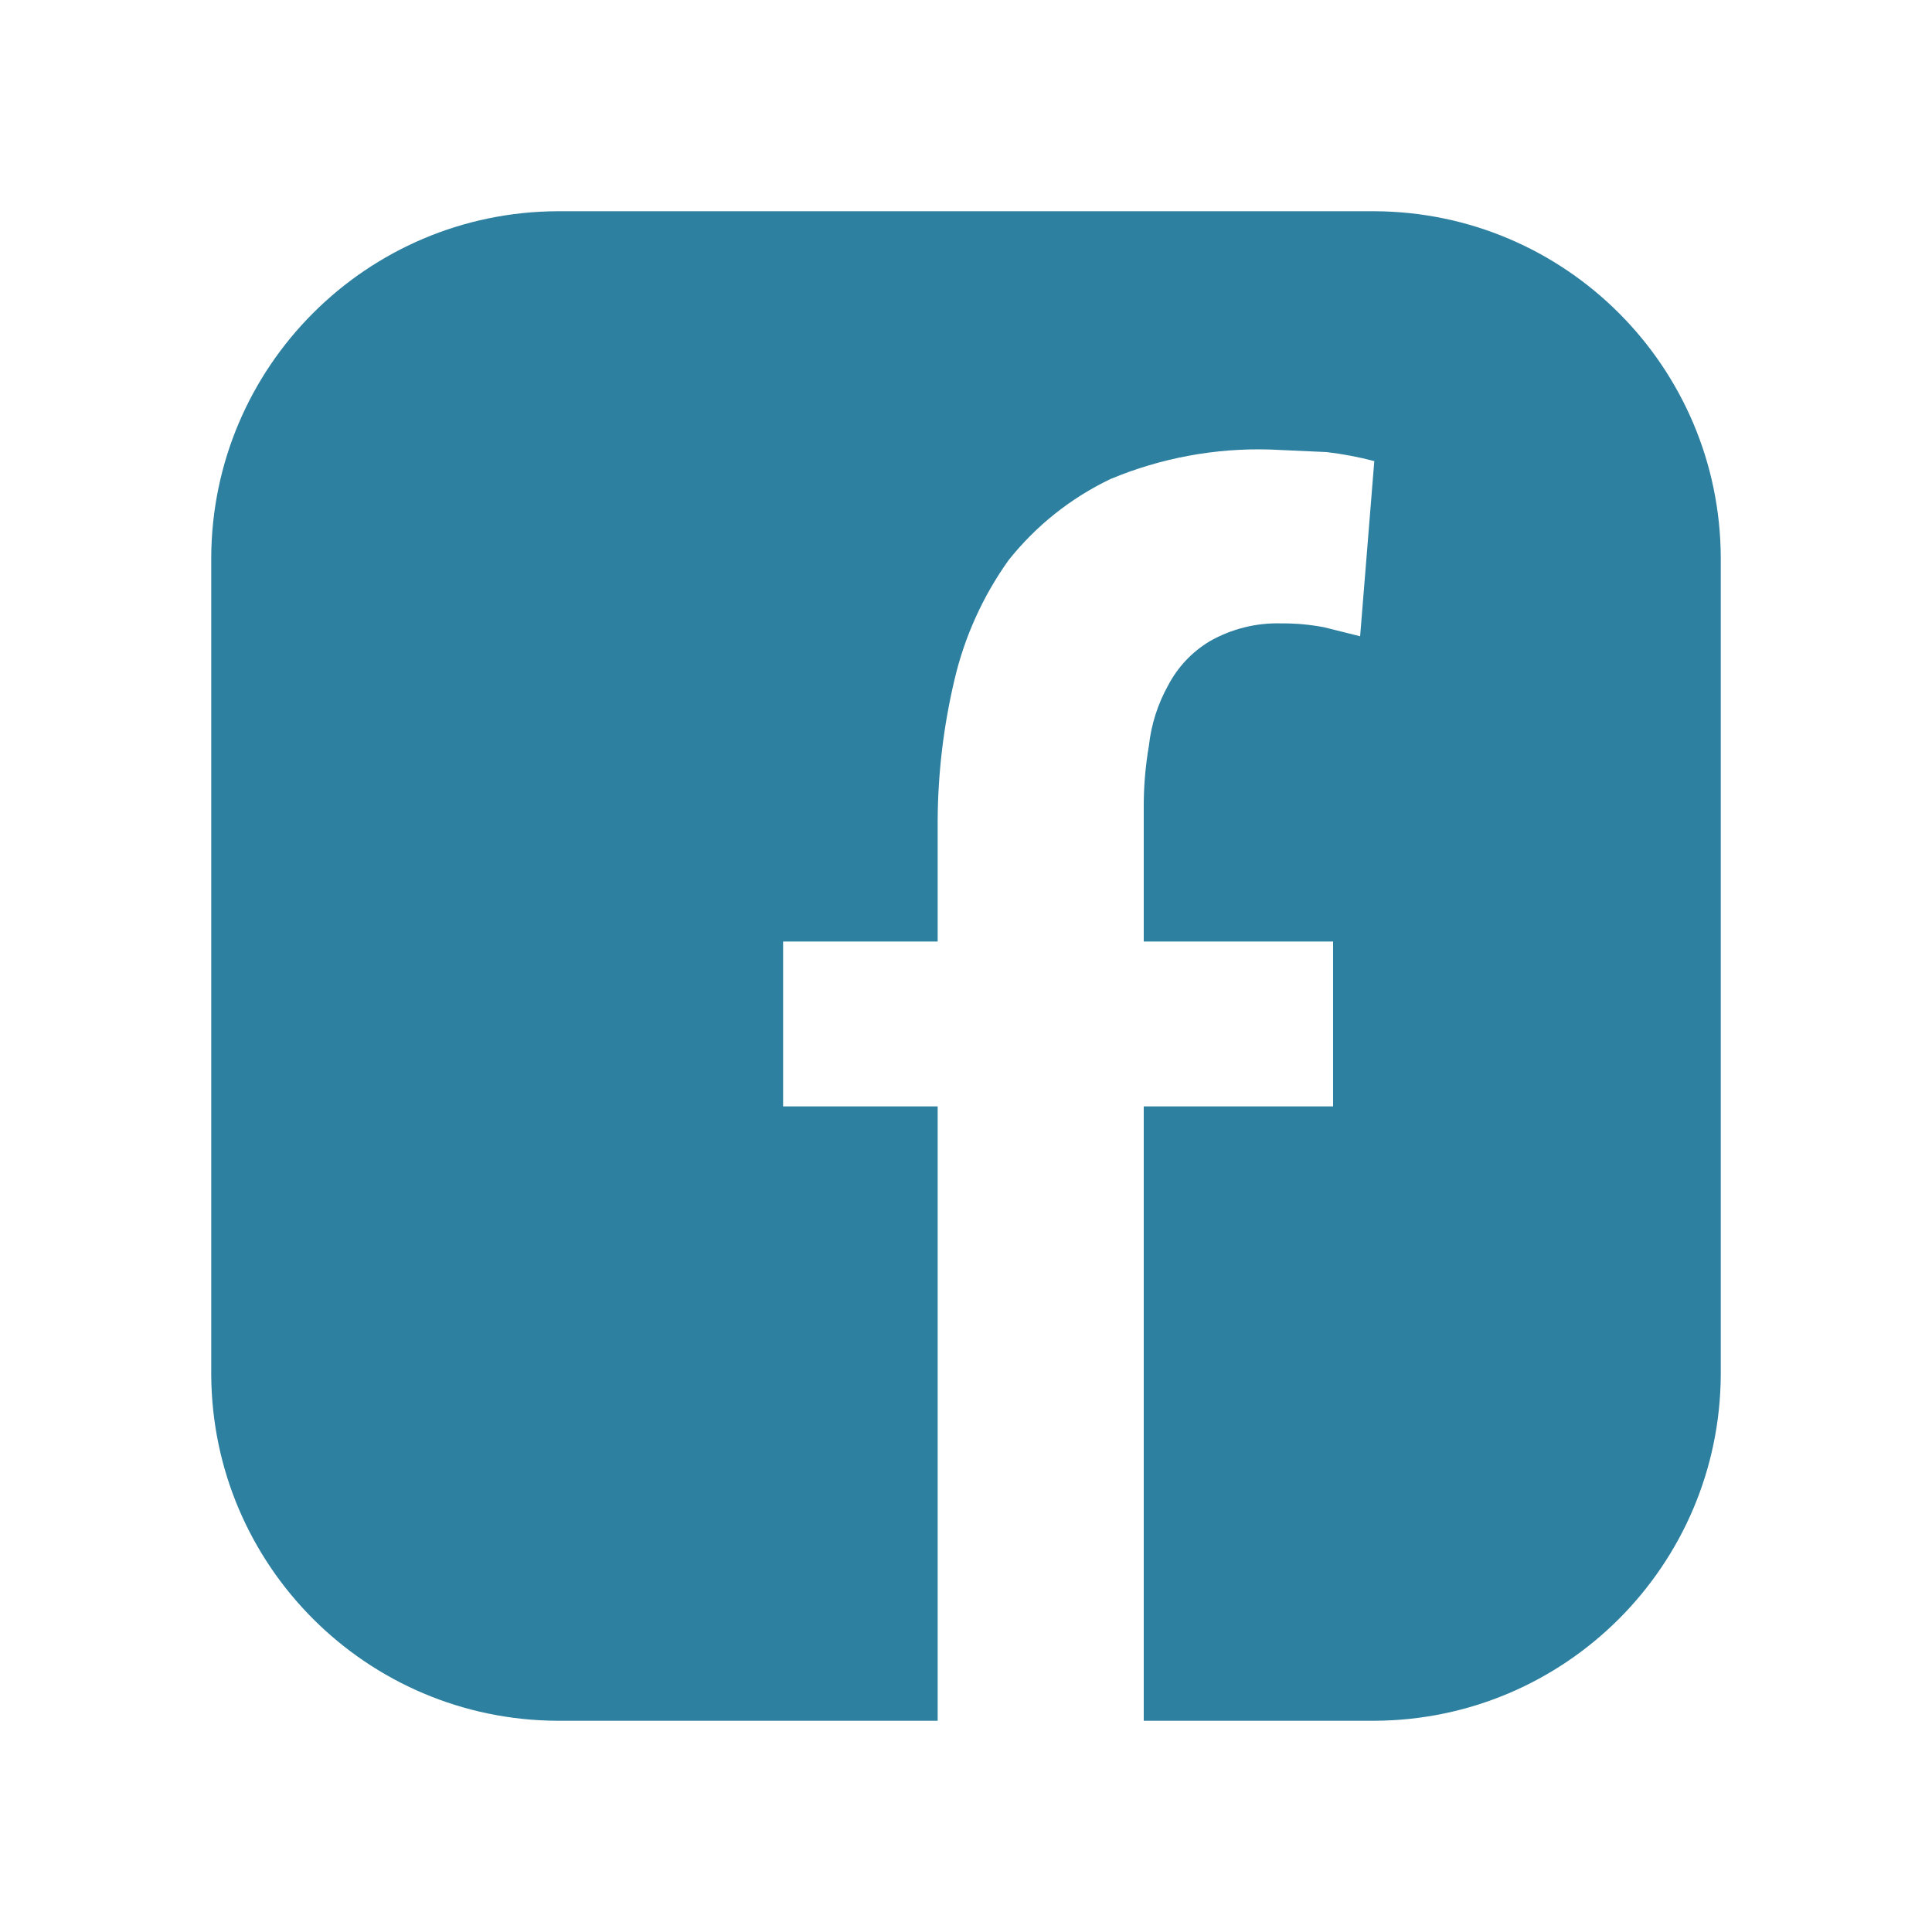
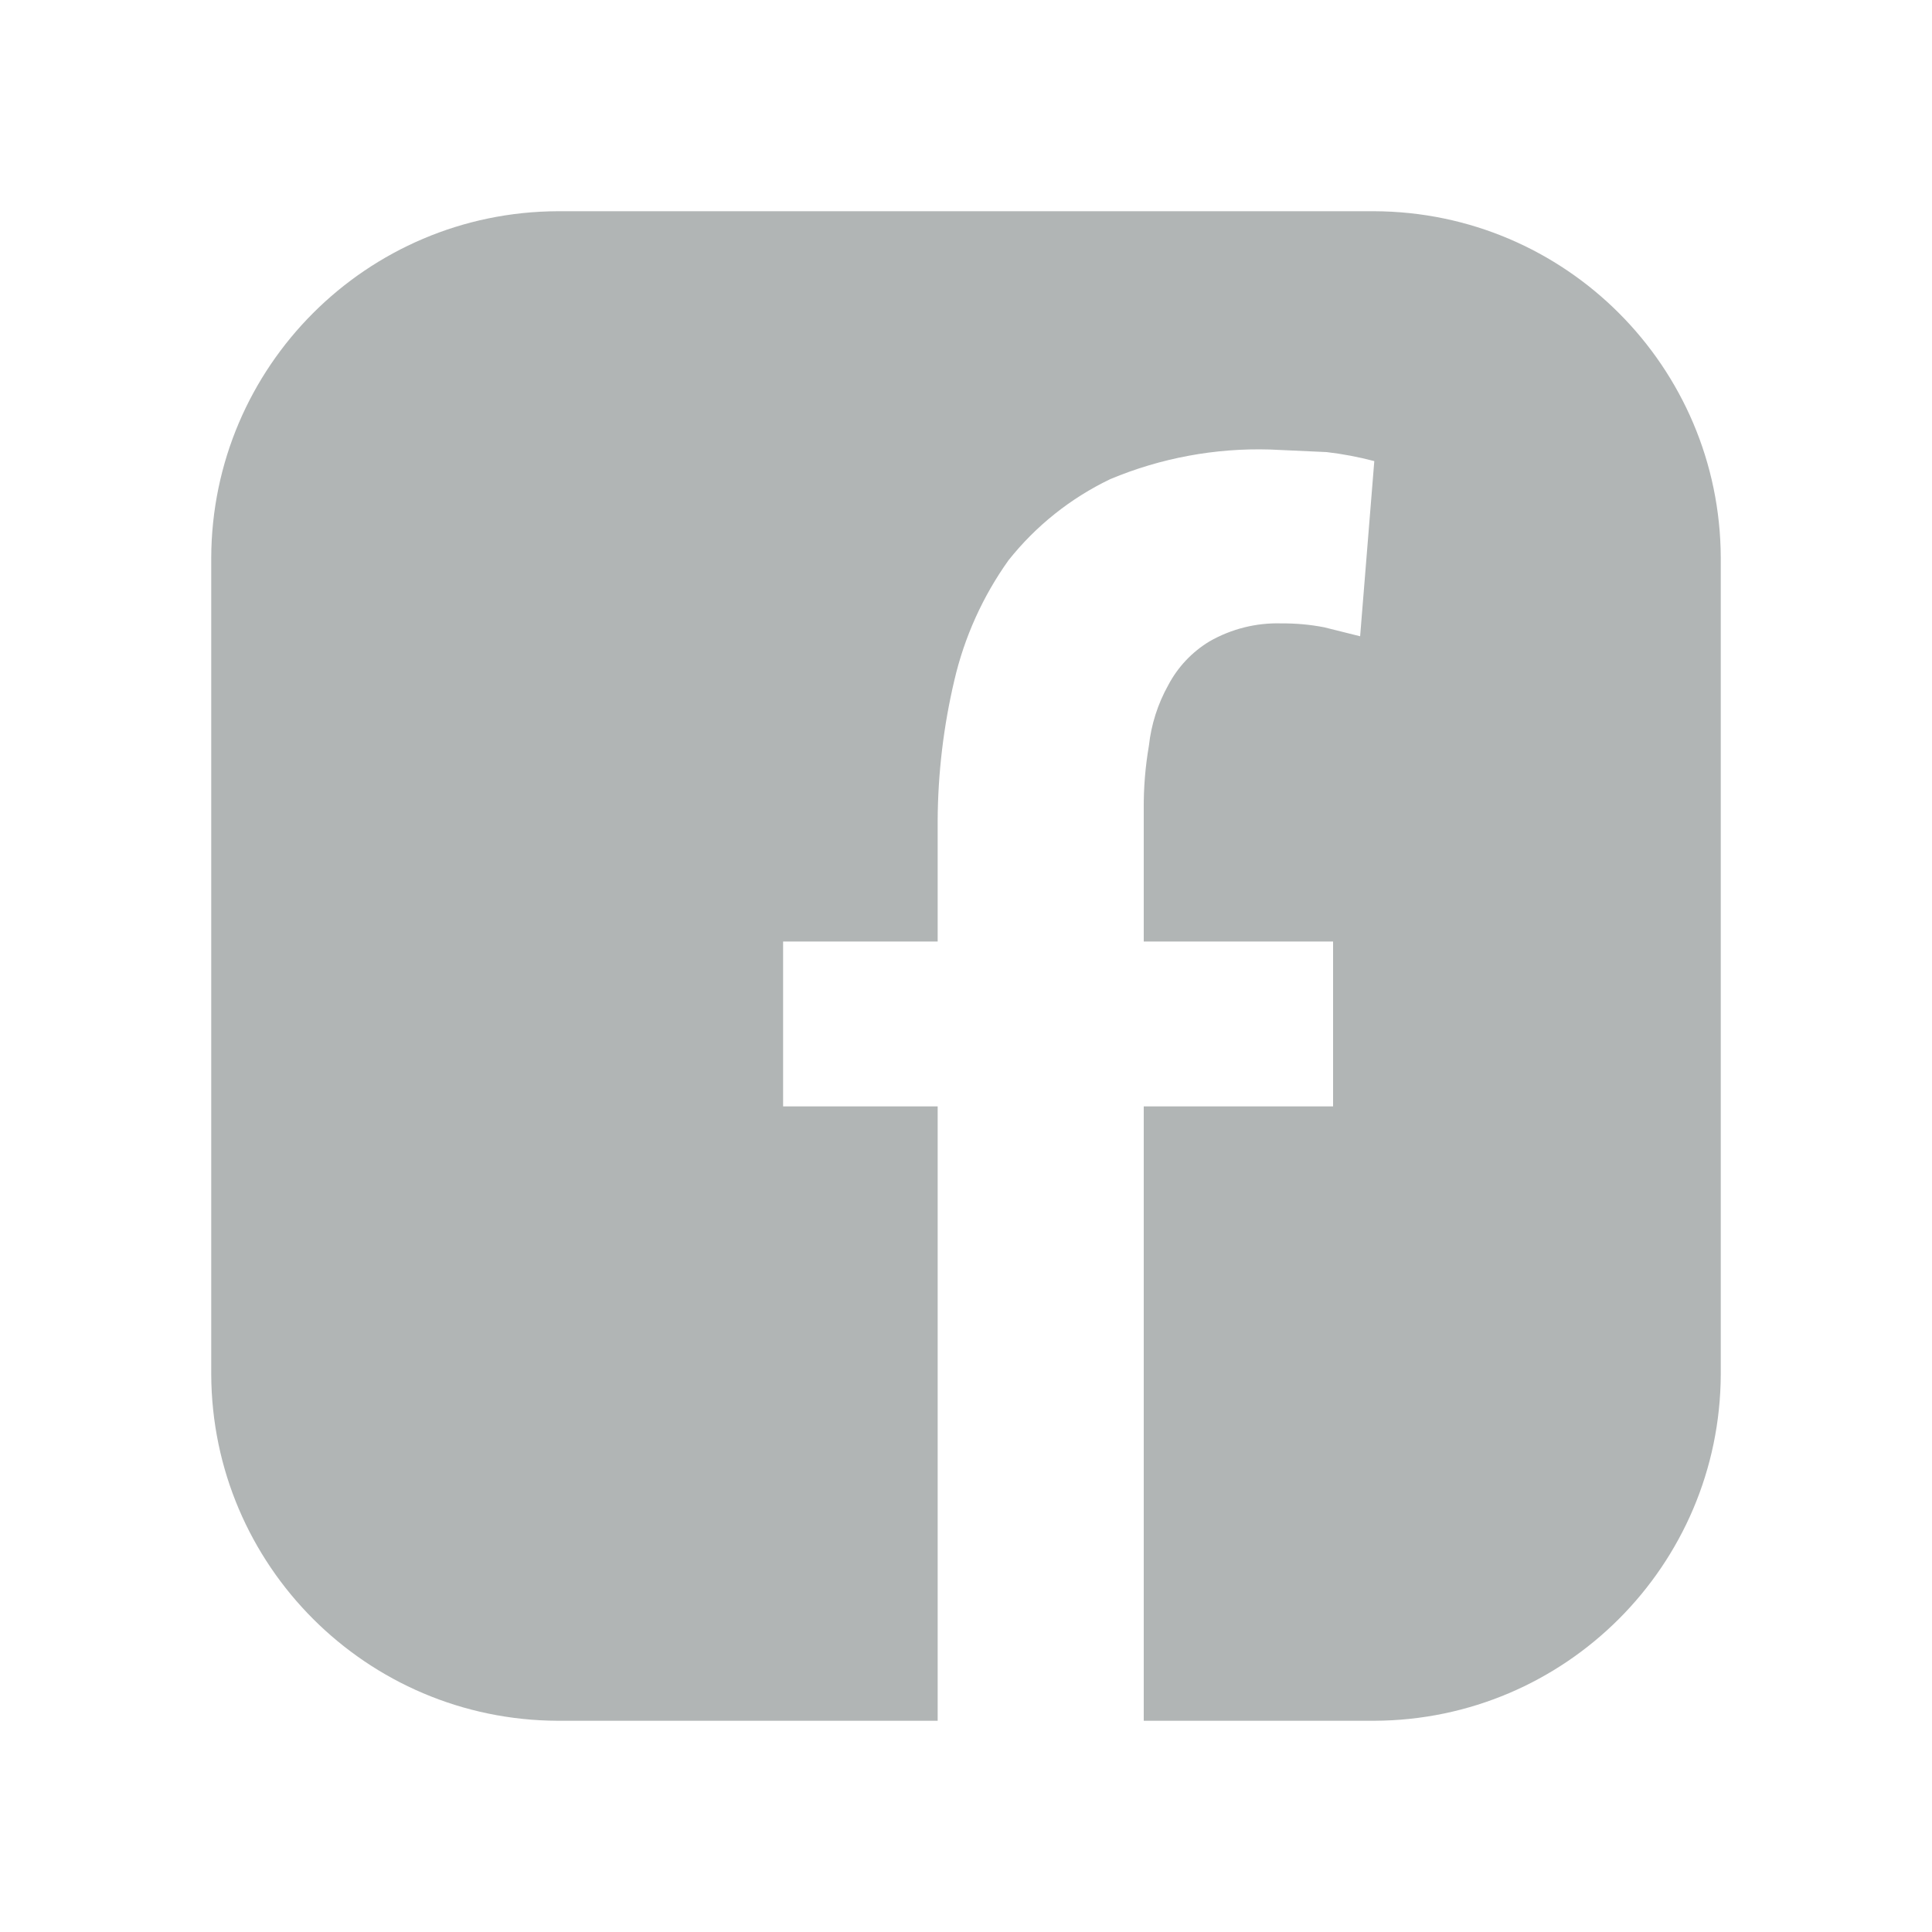
<svg xmlns="http://www.w3.org/2000/svg" width="100%" height="100%" viewBox="0 0 150 150">
  <defs>
-     <style>.cls-1{fill:#2D80A0;}</style>
+     <style>.cls-1{fill:#B1B5B5;}</style>
  </defs>
  <g id="fb">
    <path class="cls-1" d="M106.7,16.4H43.3A27,27,0,0,0,16.4,43.3v63.4a27,27,0,0,0,26.9,26.9H72.8V85.9h-12V73.1h12V63.7a48.5,48.5,0,0,1,1.3-10.9,26.3,26.3,0,0,1,4.2-9.3,22.5,22.5,0,0,1,7.9-6.3,29.8,29.8,0,0,1,12.4-2.3l4.4.2a26.6,26.6,0,0,1,3.7.7l-1.1,13.6-2.8-.7a16.9,16.9,0,0,0-3.3-.3,10.6,10.6,0,0,0-5.6,1.4,8.7,8.7,0,0,0-3.2,3.4,12.4,12.4,0,0,0-1.5,4.7,27.7,27.7,0,0,0-.4,4.9V73.1h14.7V85.9H88.8v47.7h17.9a27,27,0,0,0,26.9-26.9V43.3A27,27,0,0,0,106.7,16.4Z" />
  </g>
</svg>
